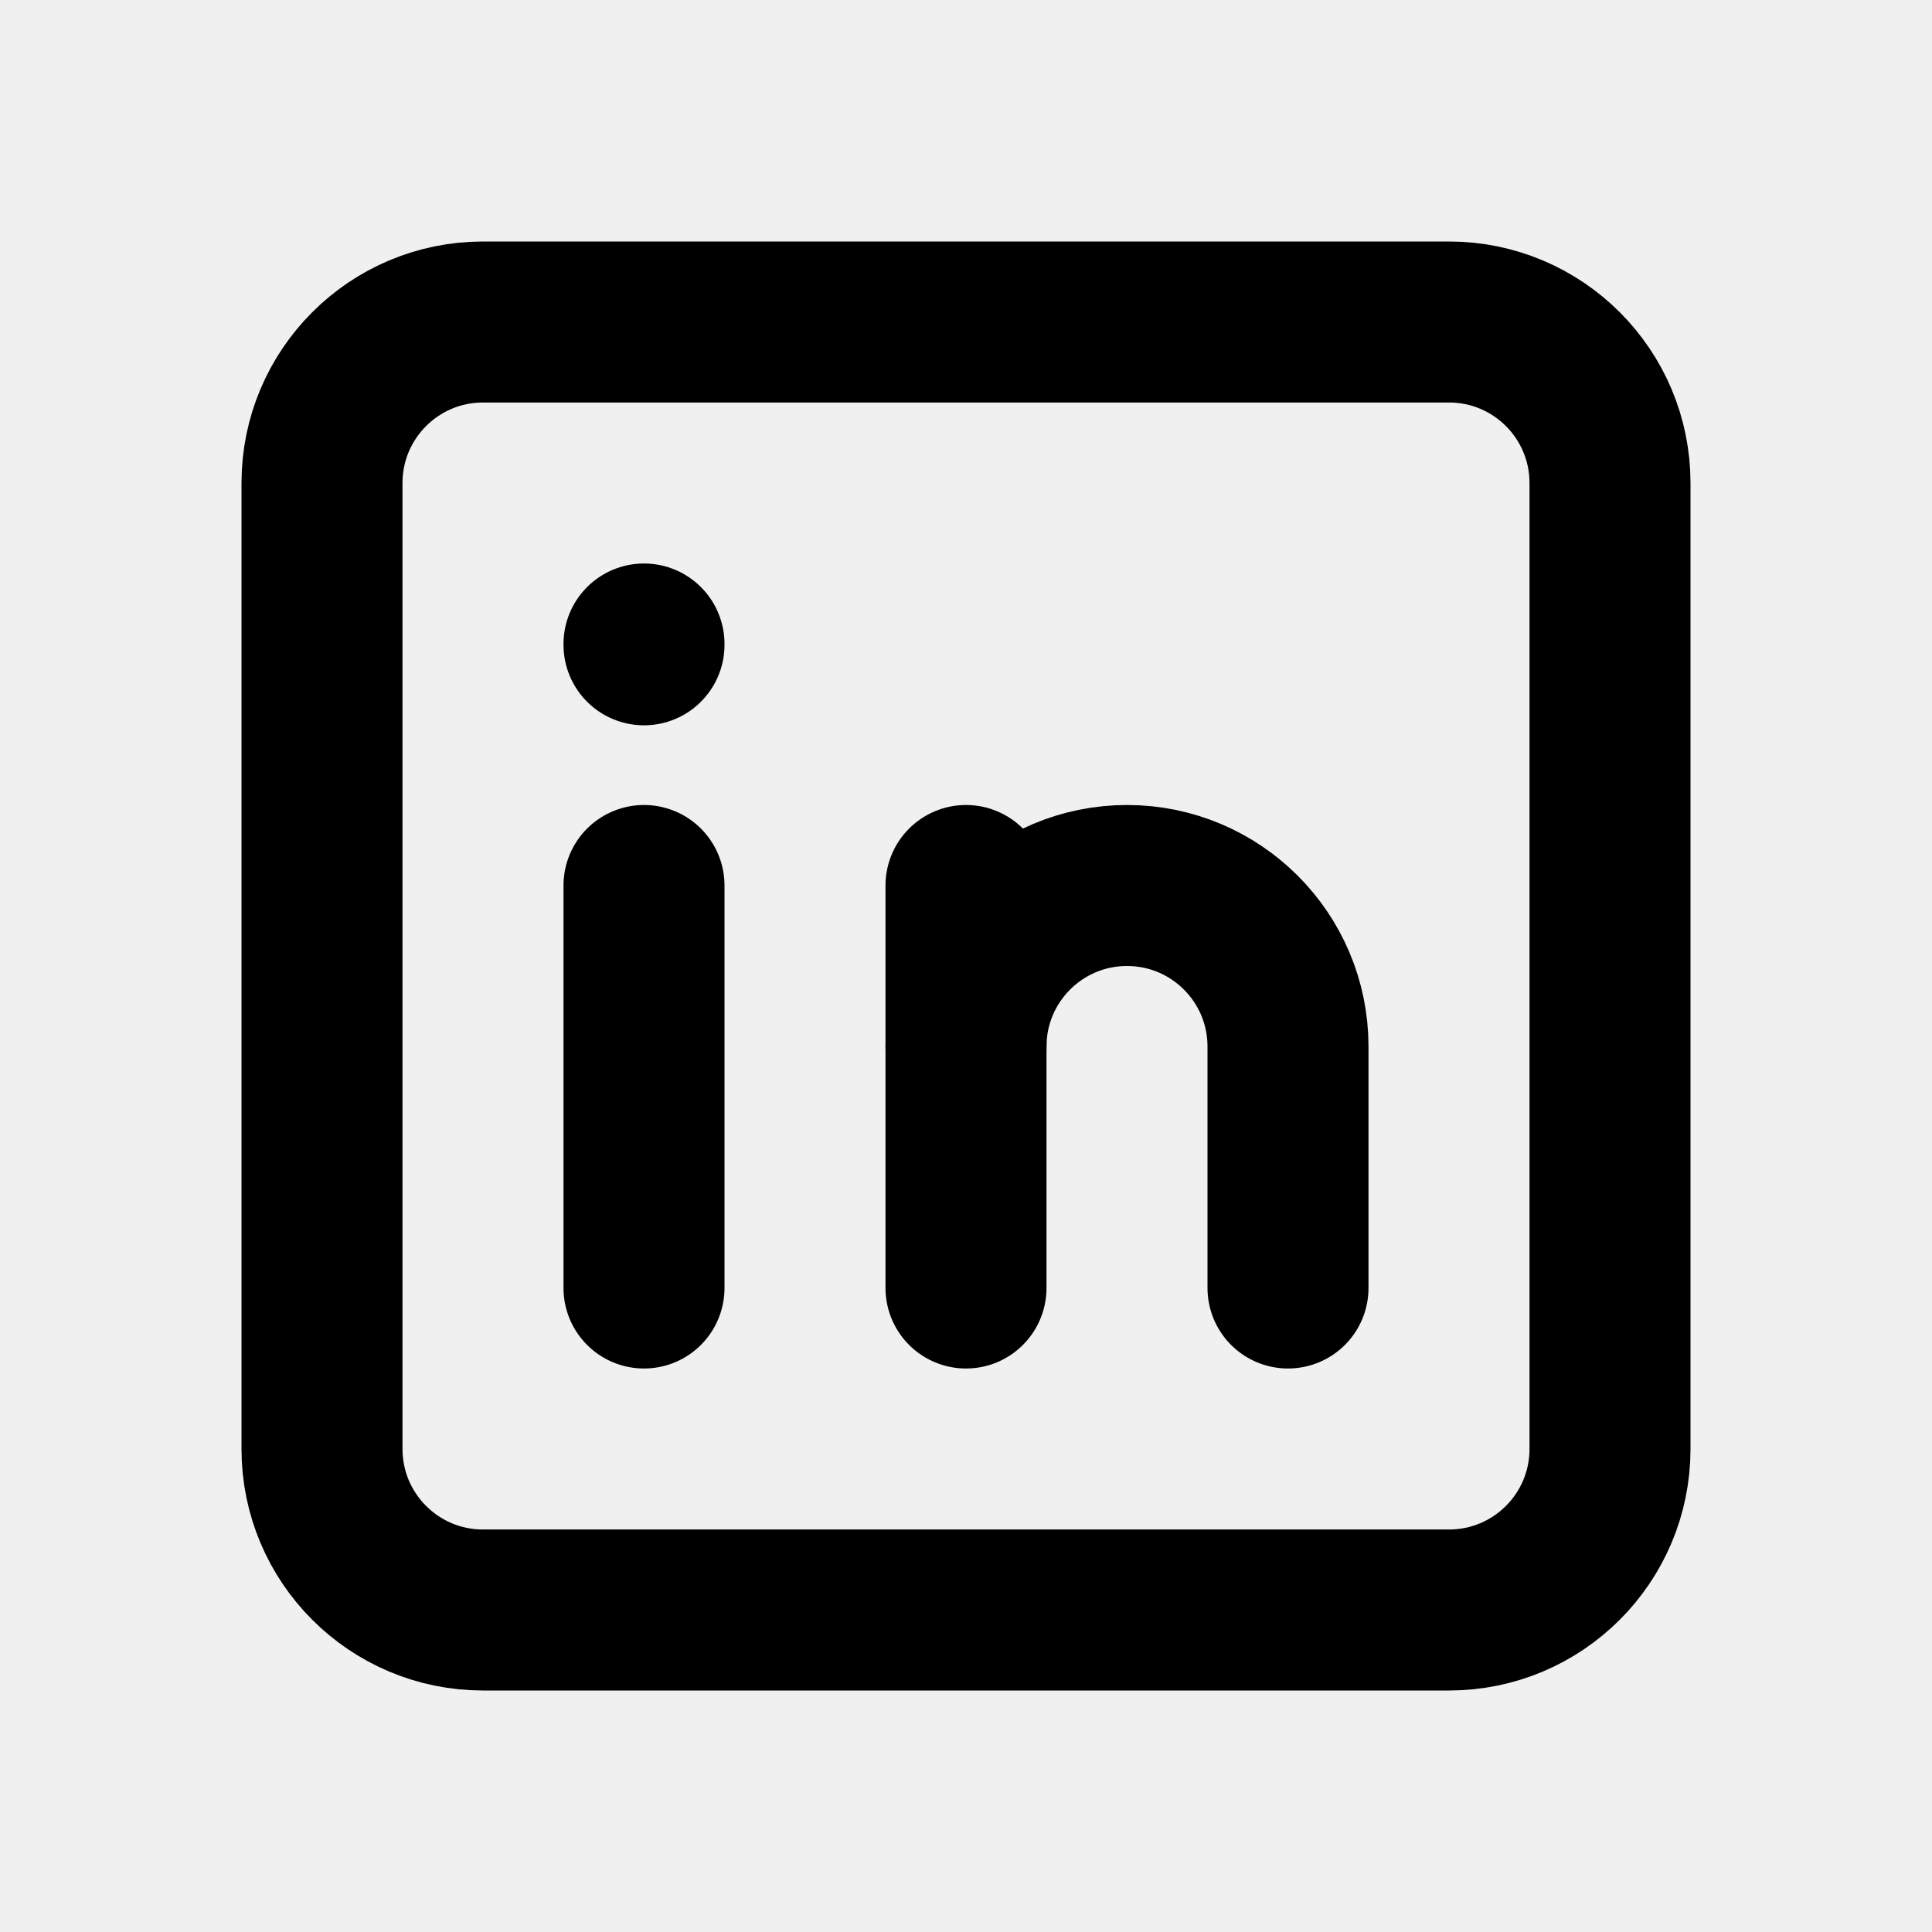
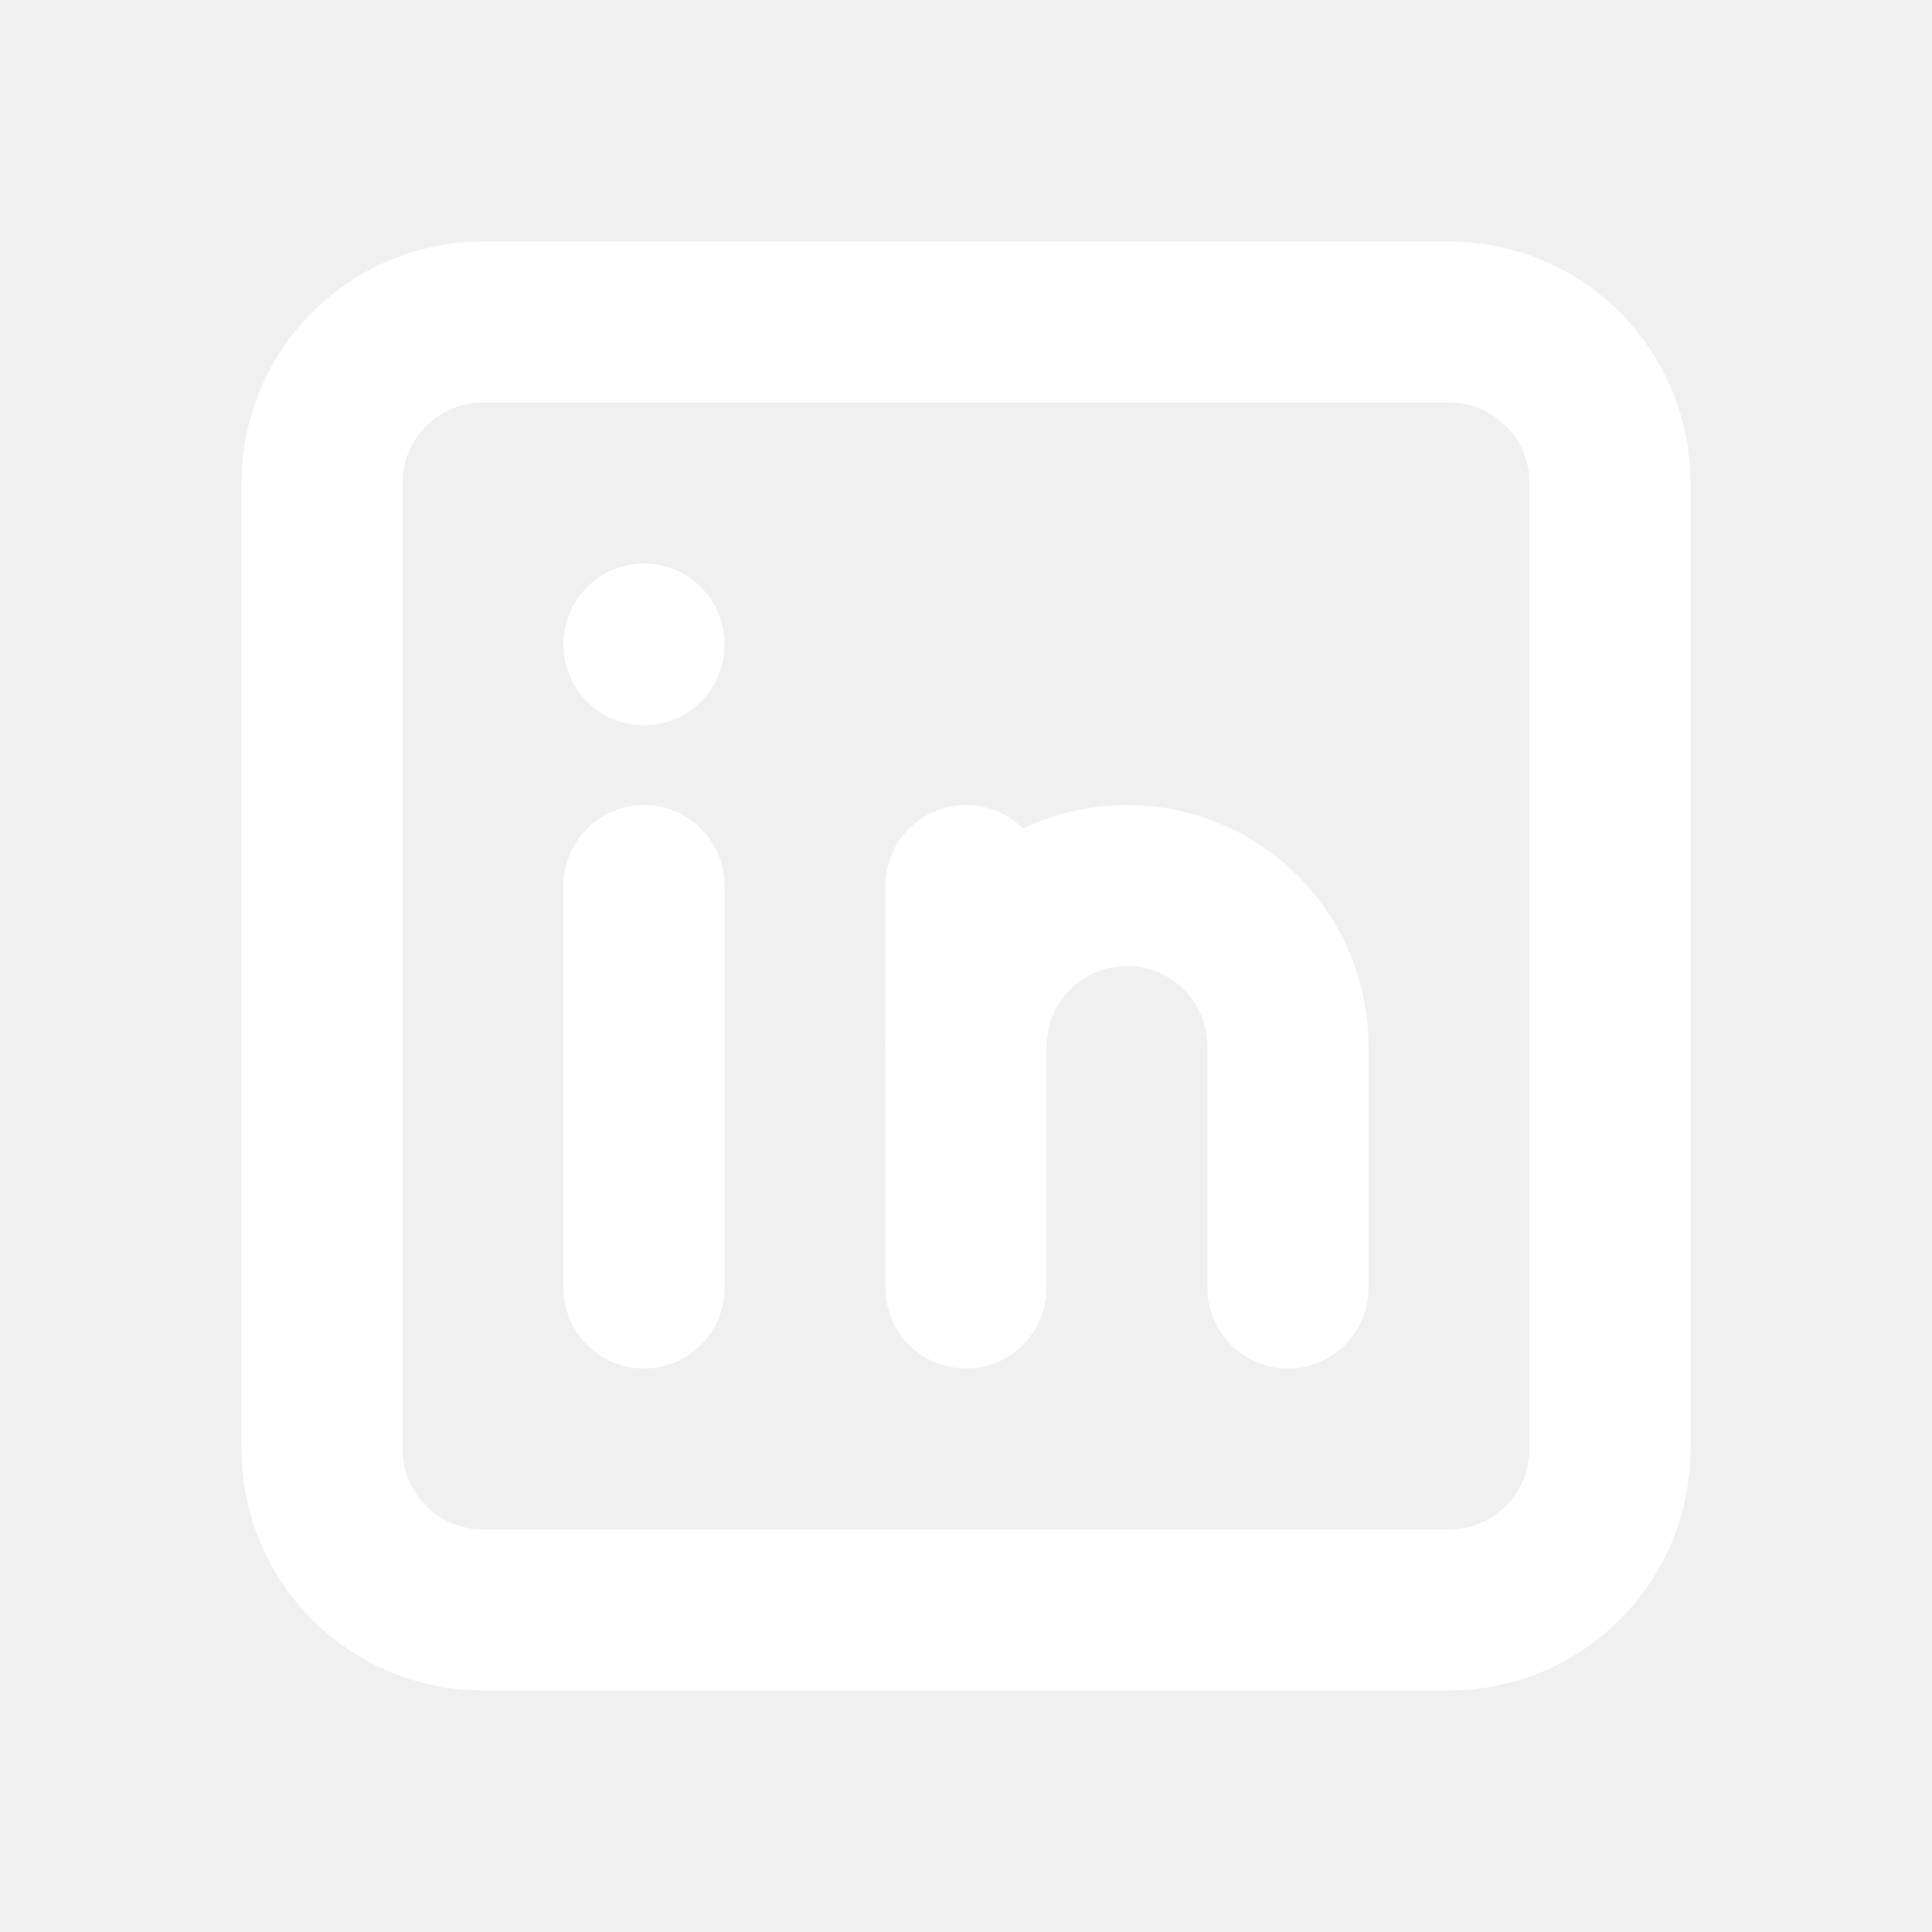
- <svg xmlns="http://www.w3.org/2000/svg" width="24" height="24" viewBox="0 0 24 24" fill="none" stroke="currentColor" stroke-width="2" stroke-linecap="round" stroke-linejoin="round" class="icon icon-tabler icons-tabler-outline icon-tabler-brand-linkedin">
+ <svg xmlns="http://www.w3.org/2000/svg" width="24" height="24" viewBox="0 0 24 24" fill="none" stroke="#ffffff" stroke-width="2" stroke-linecap="round" stroke-linejoin="round" class="icon icon-tabler icons-tabler-outline icon-tabler-brand-linkedin">
  <path stroke="none" d="M0 0h24v24H0z" fill="none" />
  <path d="M4 4m0 2a2 2 0 0 1 2 -2h12a2 2 0 0 1 2 2v12a2 2 0 0 1 -2 2h-12a2 2 0 0 1 -2 -2z" />
  <path d="M8 11l0 5" />
  <path d="M8 8l0 .01" />
  <path d="M12 16l0 -5" />
  <path d="M16 16v-3a2 2 0 0 0 -4 0" />
</svg>
